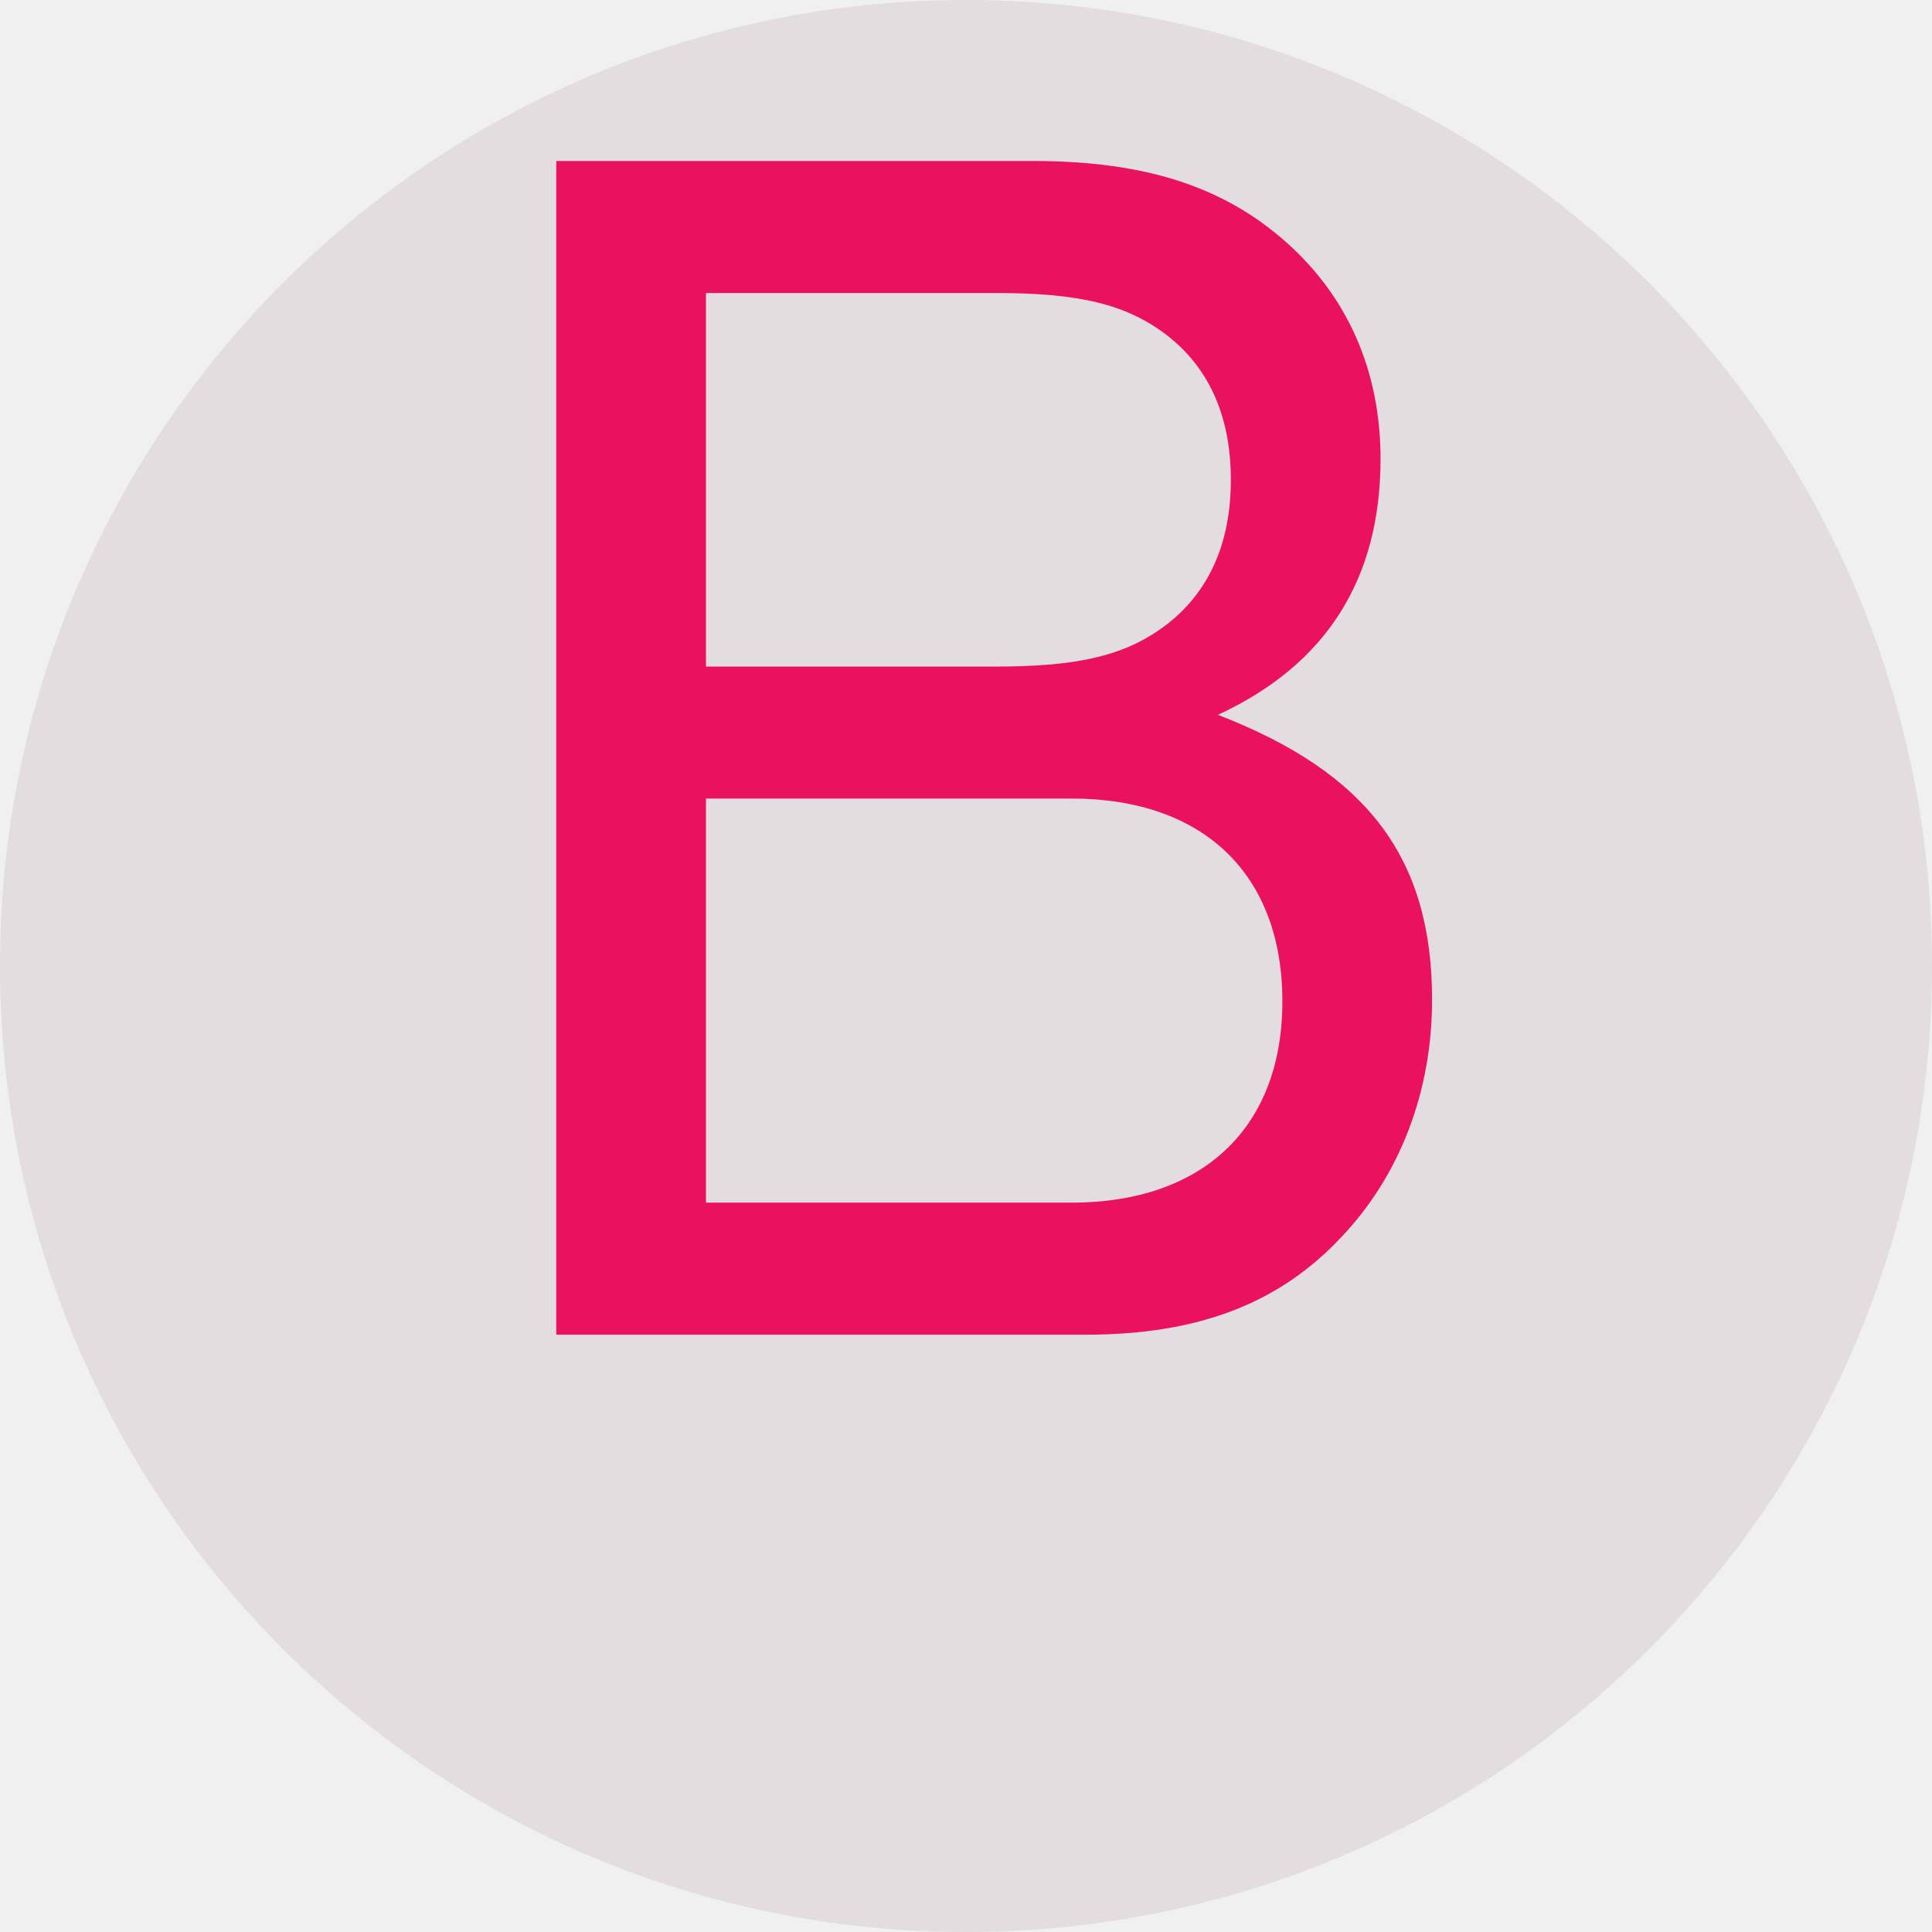
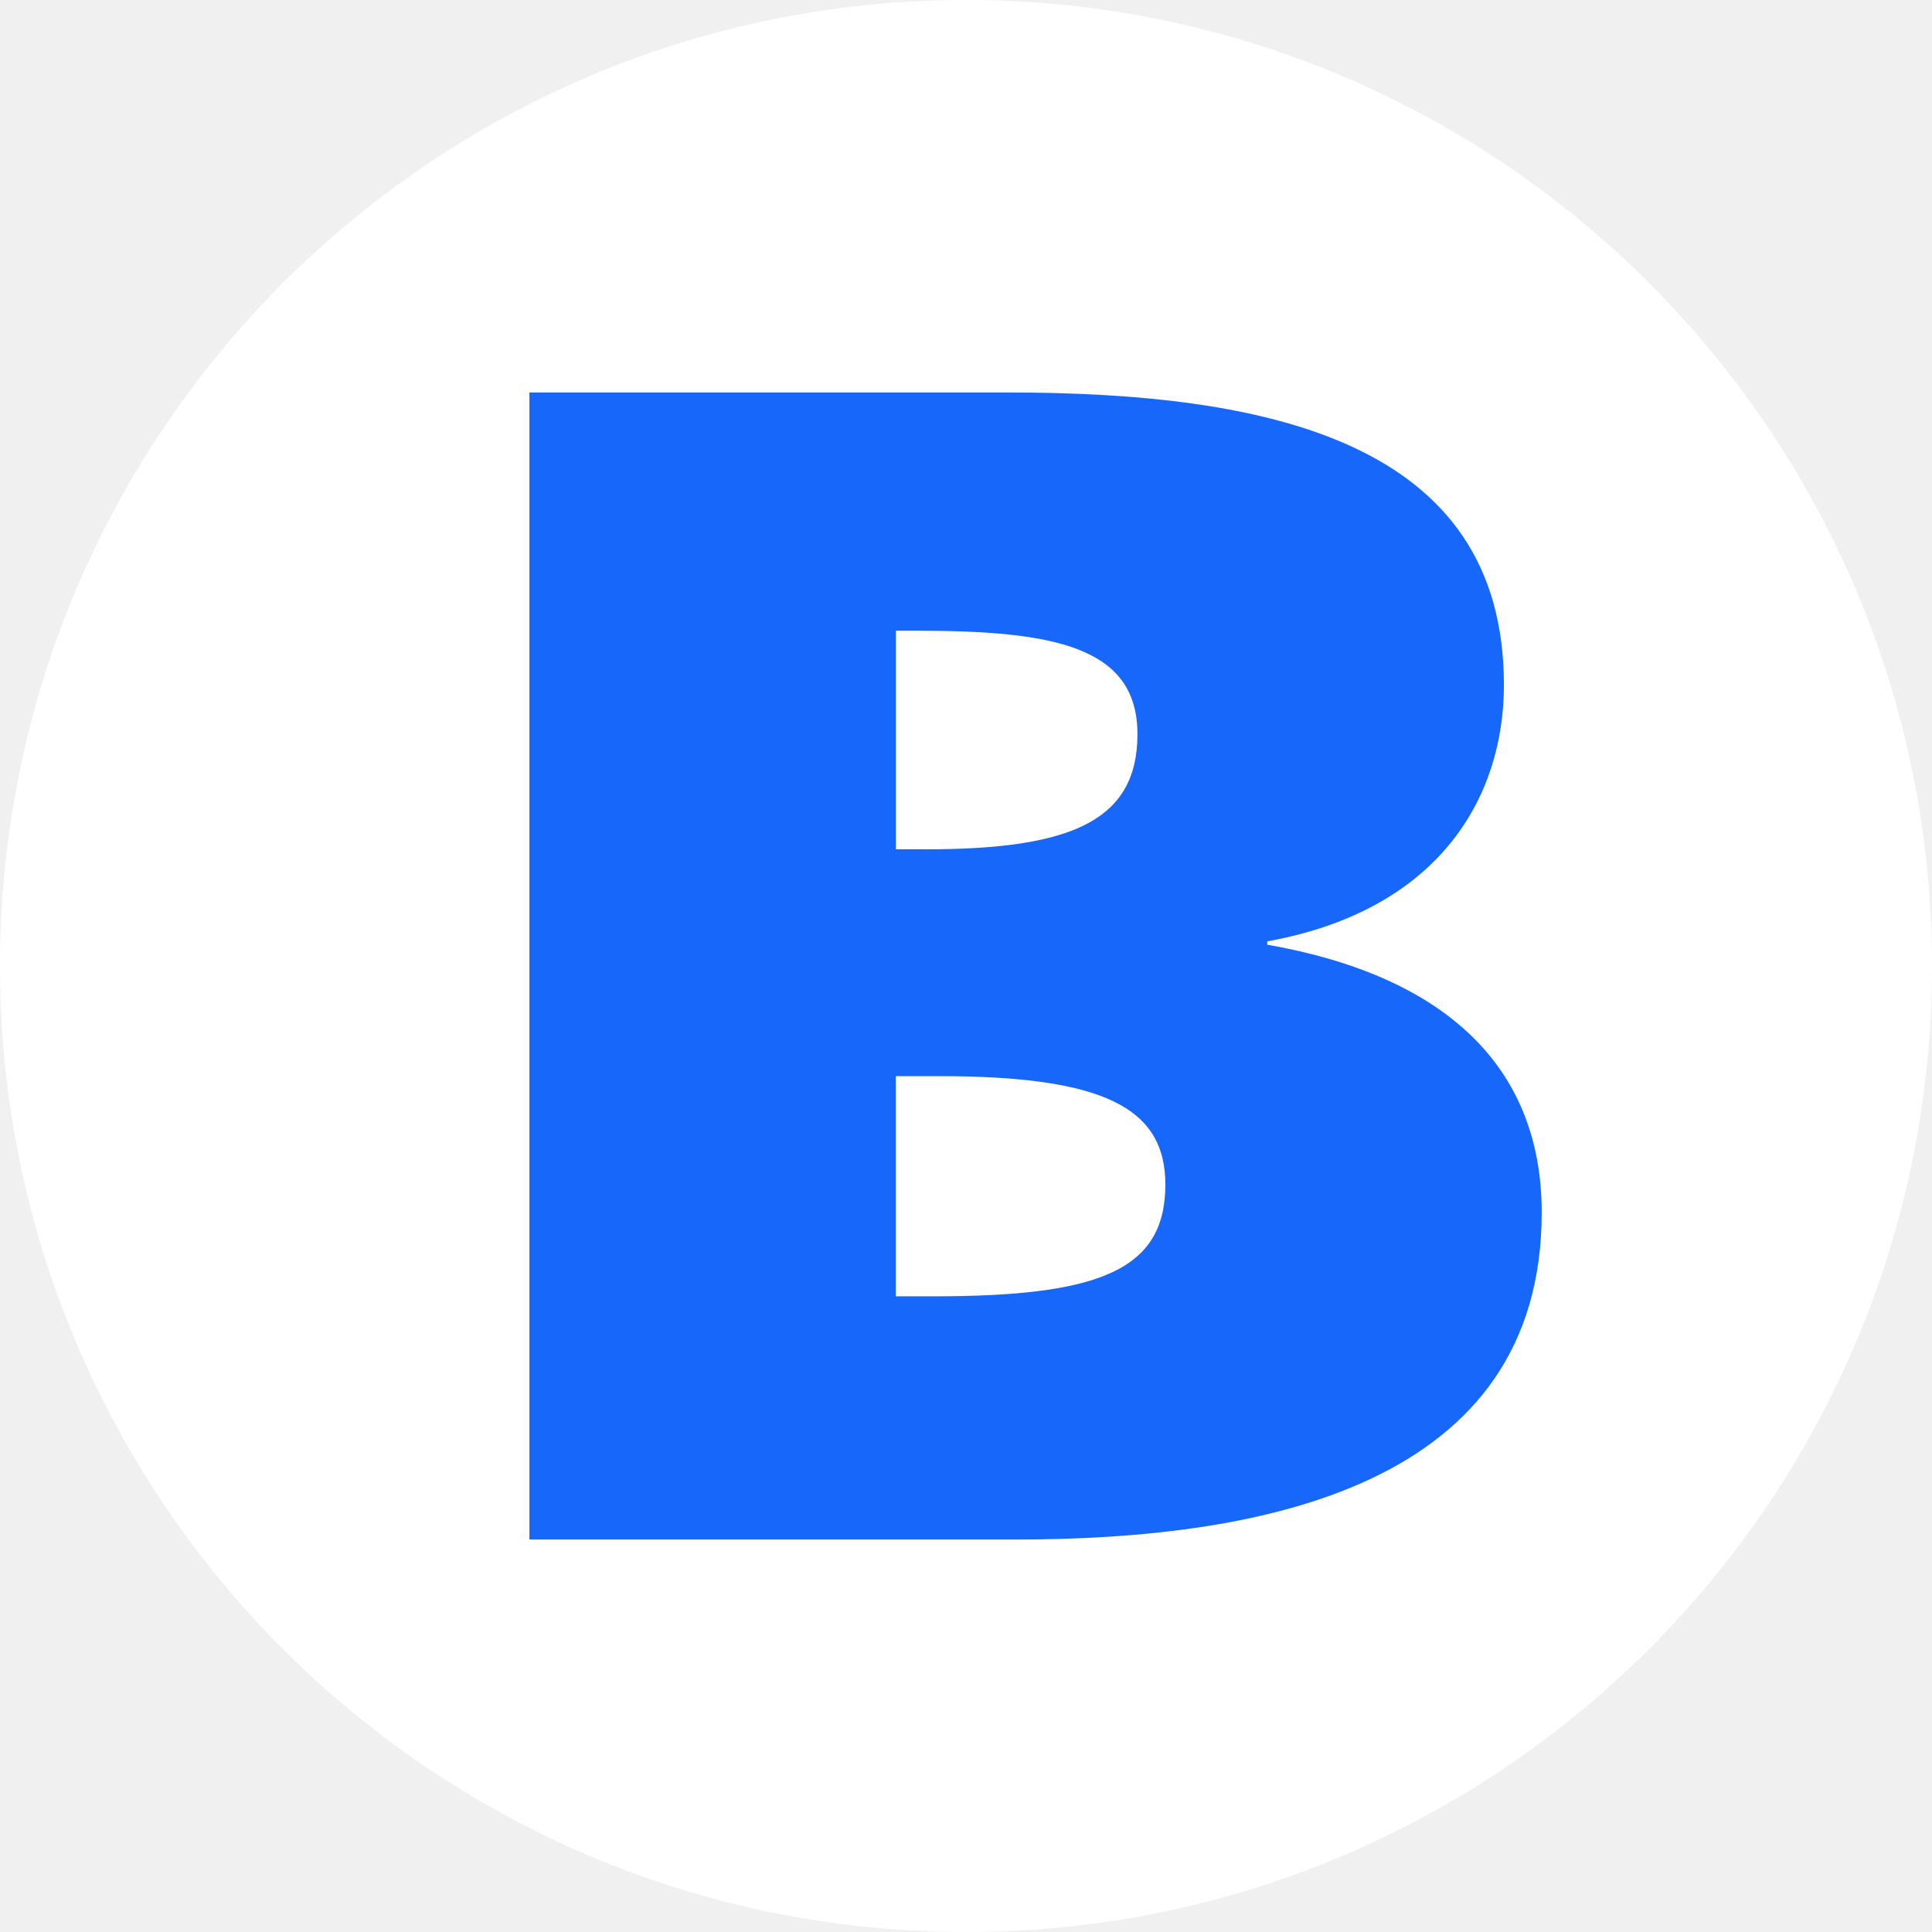
- <svg xmlns="http://www.w3.org/2000/svg" viewBox="0 0 768 768" role="img" aria-label="Brightside favicon">
-   <circle cx="384" cy="384" r="384" fill="#e3dddf" />
-   <text x="50%" y="50%" fill="#ea125f" font-family="Helvetica Neue, Helvetica, Arial, sans-serif" font-size="640" font-weight="400" text-anchor="middle" dominant-baseline="central">B</text>
+ <svg xmlns="http://www.w3.org/2000/svg" width="500" height="500" viewBox="0 0 500 500" fill="none">
+   <rect width="500" height="500" rx="250" fill="white" />
+   <path d="M137.011 101.571H260.774C328.392 101.571 389.212 114.328 389.212 177.271C389.212 206.191 372.62 235.54 327.964 243.622V244.478C373.887 252.56 398.989 275.95 398.989 313.791C398.989 384.388 327.108 398.429 262.897 398.429H137.011V101.571ZM239.508 219.804C276.938 219.804 294.369 212.578 294.369 190.028C294.369 167.477 273.103 163.23 237.384 163.23H231.854V219.787H239.508V219.804ZM241.631 335.486C284.592 335.486 301.595 328.688 301.595 306.565C301.595 286.583 285.431 278.501 242.898 278.501H231.837V335.486H241.614H241.631Z" fill="#1867FB" />
</svg>
